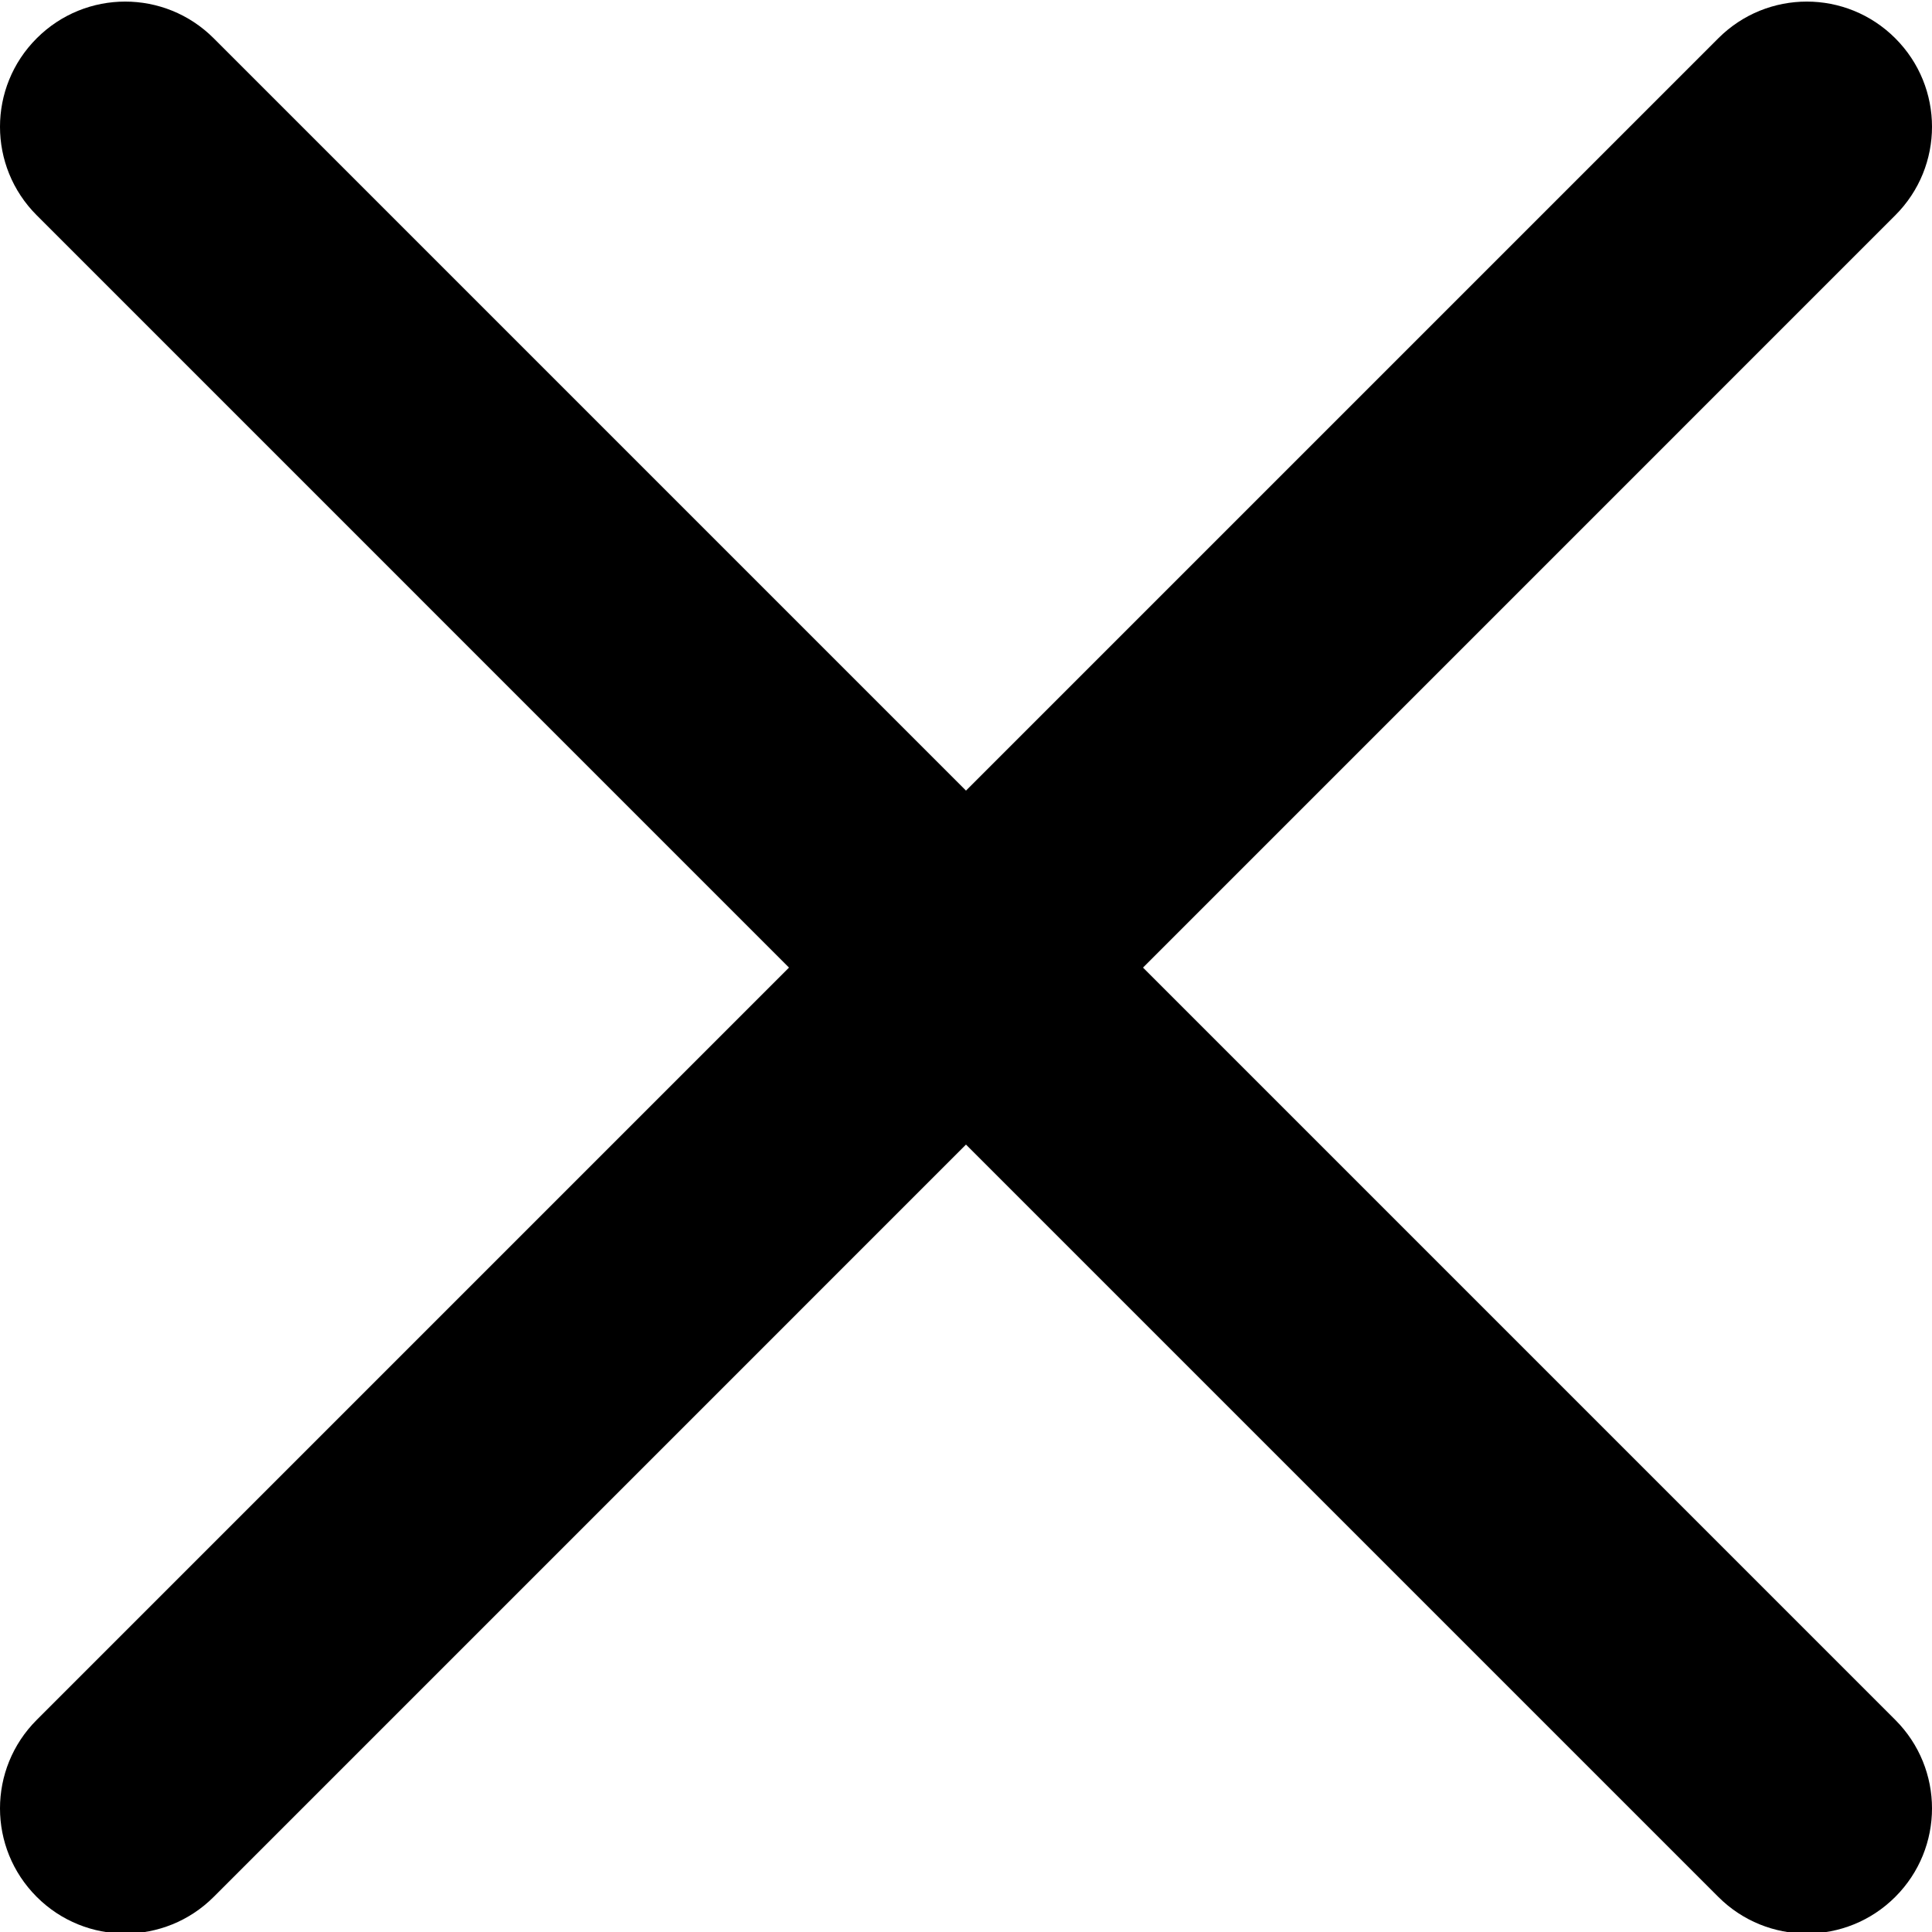
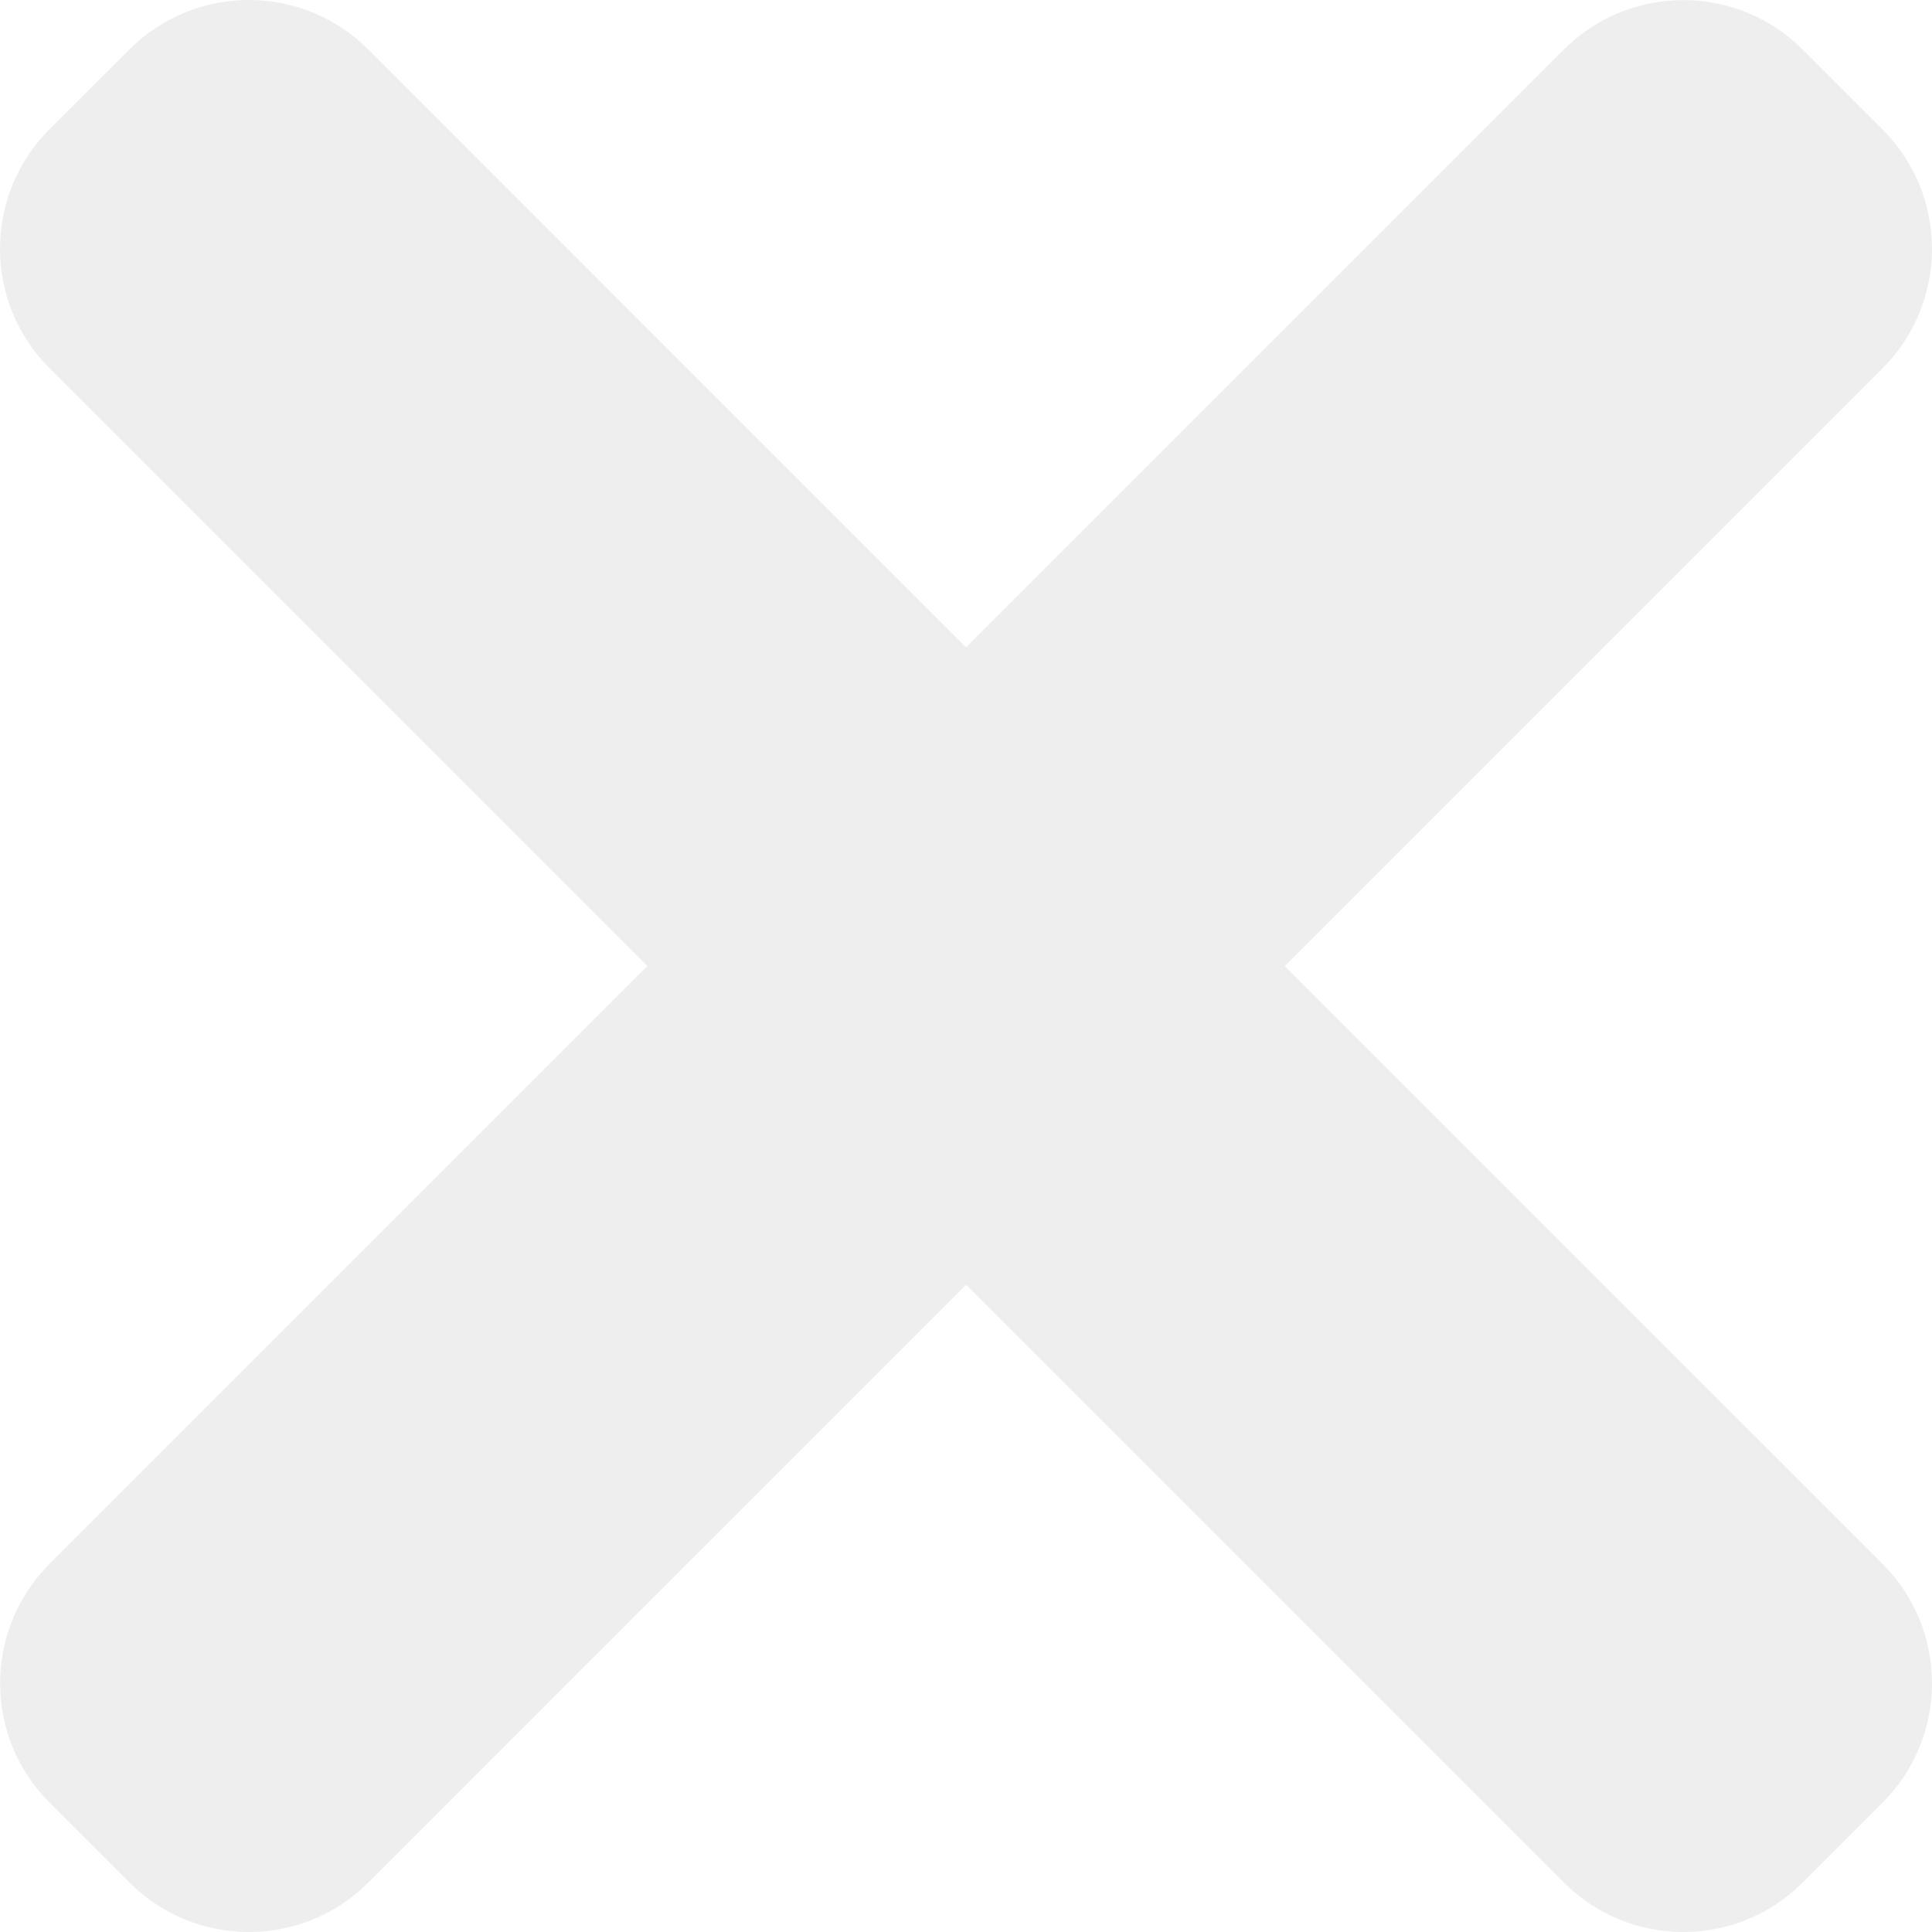
- <svg xmlns="http://www.w3.org/2000/svg" height="329pt" viewBox="0 0 329.269 329" width="329pt">
-   <path d="m194.801 164.77 128.211-128.215c8.344-8.34 8.344-21.824 0-30.164-8.34-8.34-21.824-8.34-30.164 0l-128.215 128.215-128.211-128.215c-8.344-8.34-21.824-8.34-30.164 0-8.344 8.34-8.344 21.824 0 30.164l128.211 128.215-128.211 128.215c-8.344 8.34-8.344 21.824 0 30.164 4.156 4.16 9.621 6.25 15.082 6.25 5.461 0 10.922-2.09 15.082-6.25l128.211-128.215 128.215 128.215c4.16 4.16 9.621 6.25 15.082 6.25 5.461 0 10.922-2.09 15.082-6.25 8.344-8.34 8.344-21.824 0-30.164zm0 0" />
+ <svg xmlns="http://www.w3.org/2000/svg" fill="#EEEEEE" height="365.696pt" viewBox="0 0 365.696 365.696" width="365.696pt">
+   <path d="m243.188 182.859 113.133-113.133c12.5-12.5 12.5-32.766 0-45.246l-15.082-15.082c-12.504-12.504-32.77-12.504-45.25 0l-113.129 113.129-113.133-113.152c-12.5-12.5-32.766-12.5-45.246 0l-15.105 15.082c-12.5 12.504-12.5 32.77 0 45.25l113.152 113.152-113.129 113.129c-12.504 12.504-12.504 32.77 0 45.25l15.082 15.082c12.5 12.5 32.766 12.5 45.246 0l113.133-113.133 113.129 113.133c12.504 12.5 32.77 12.5 45.25 0l15.082-15.082c12.5-12.504 12.5-32.77 0-45.25zm0 0" />
</svg>
